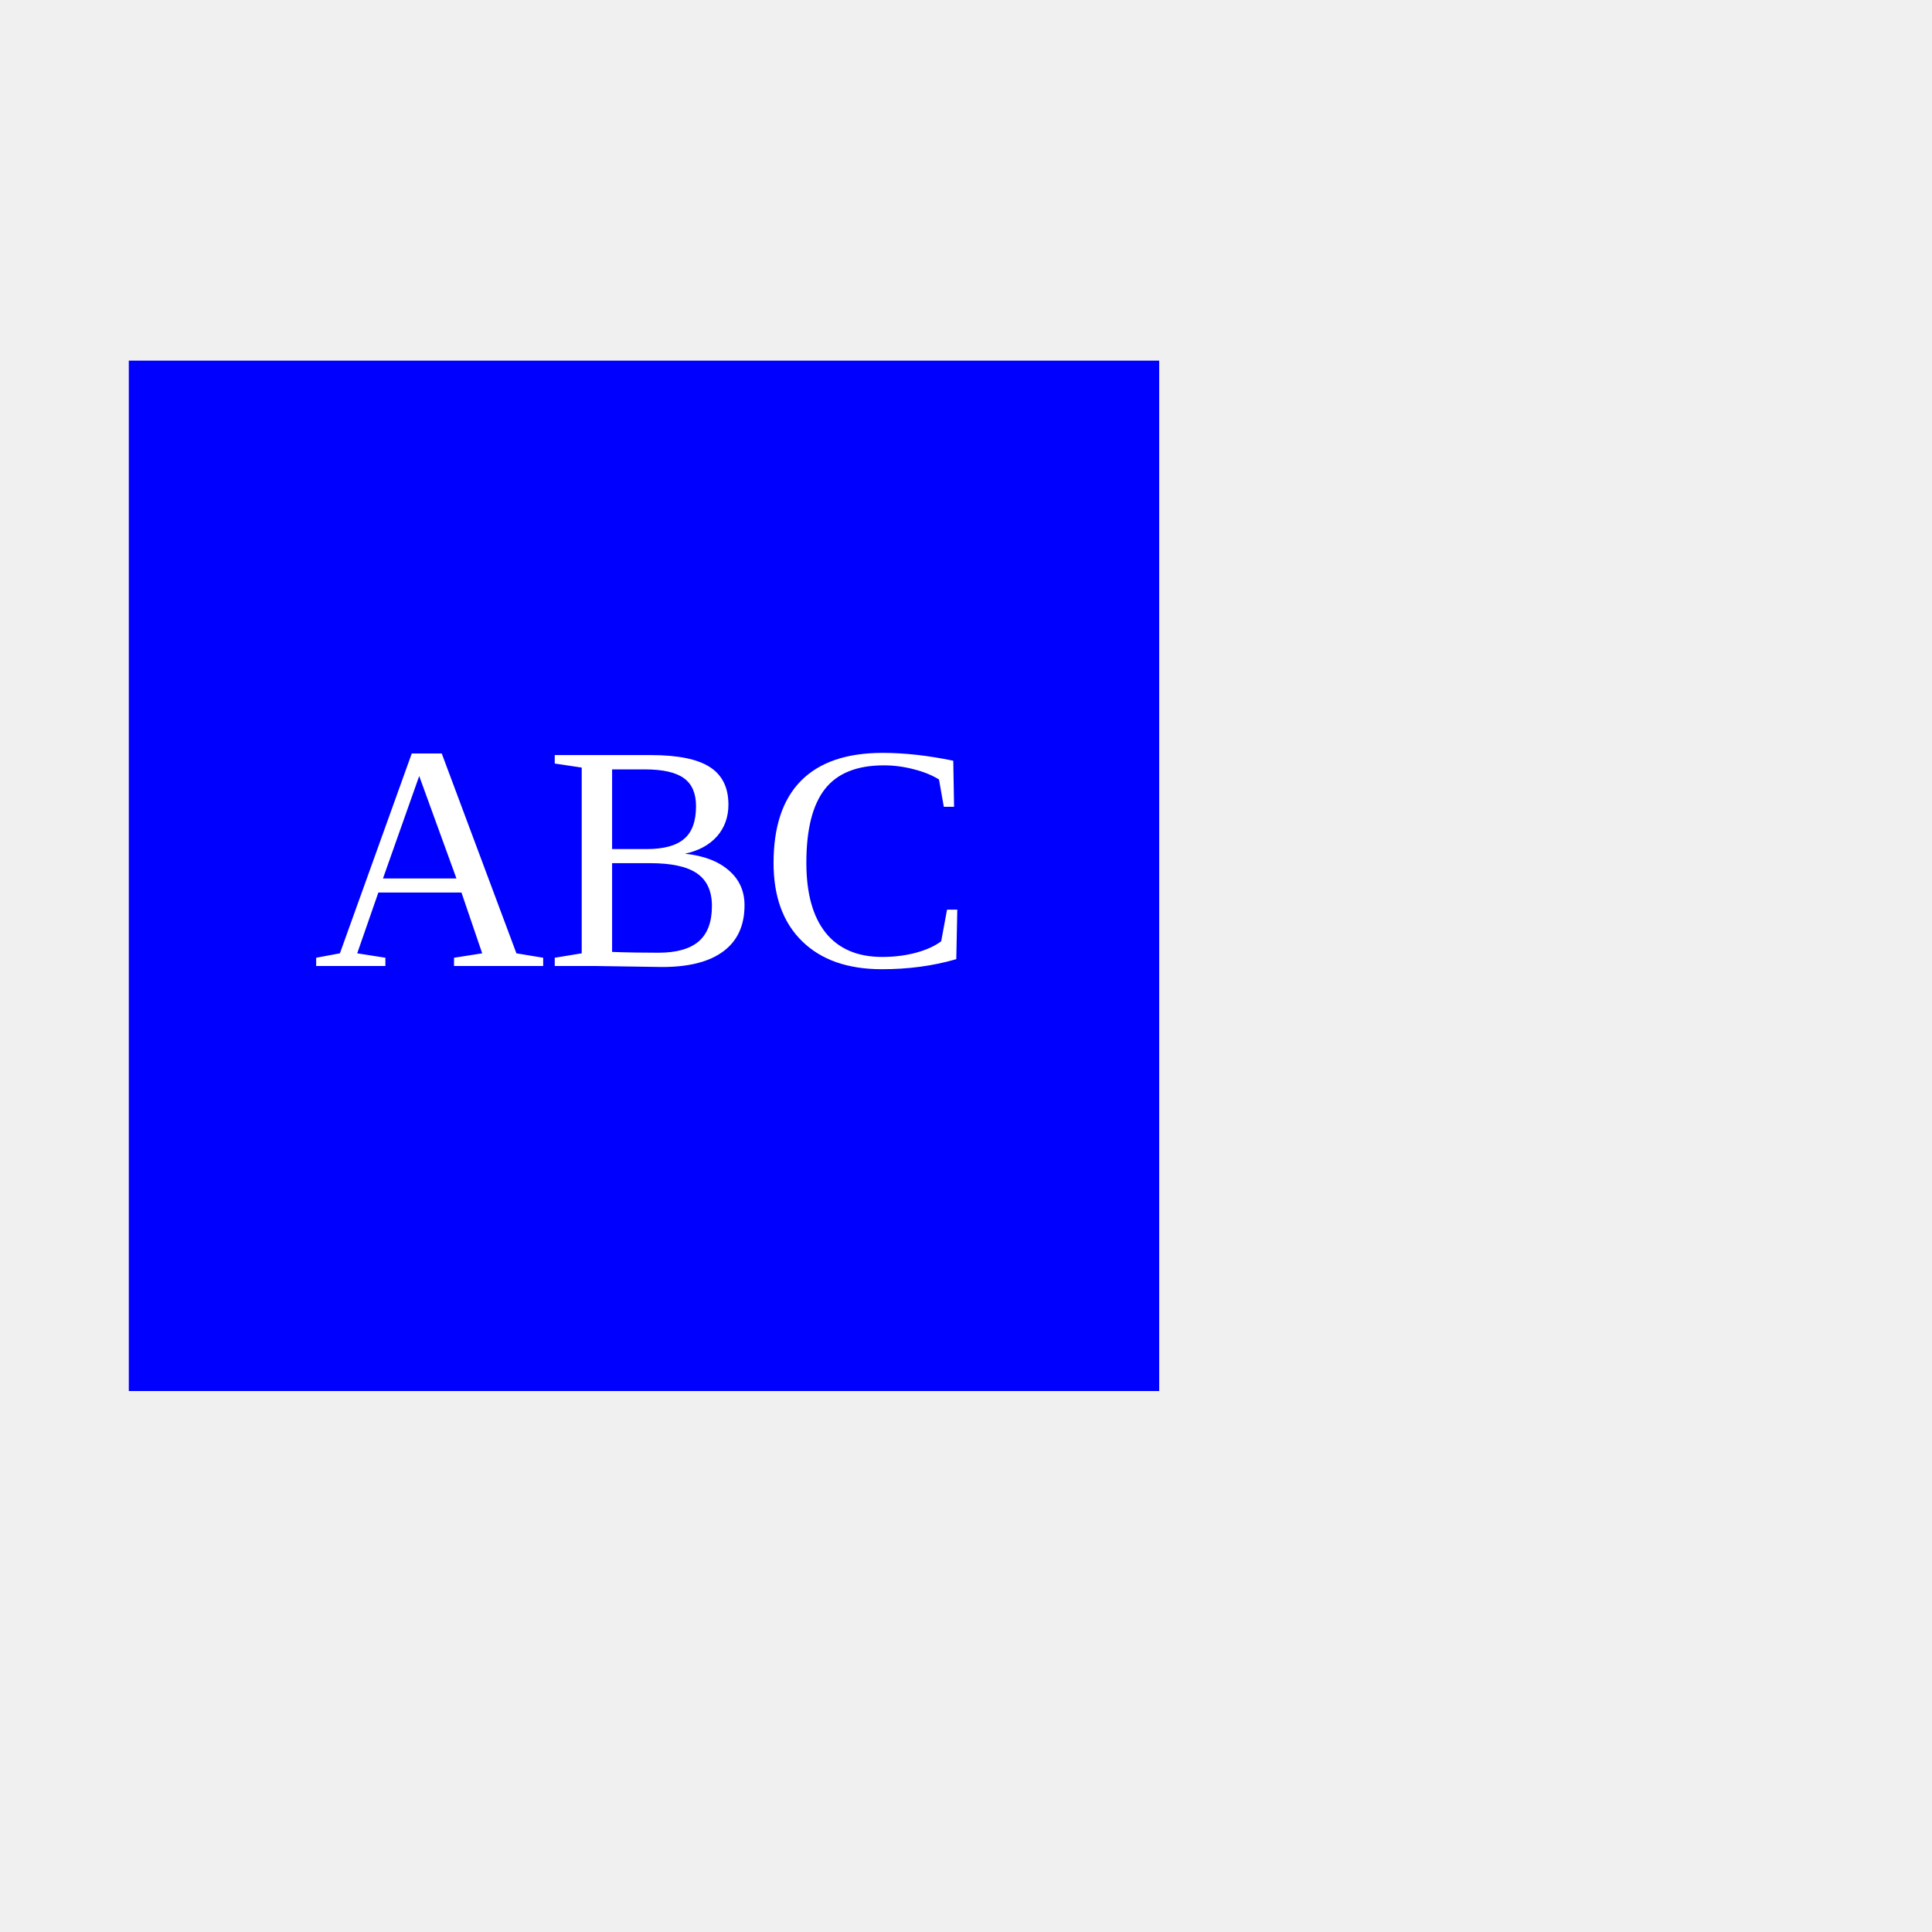
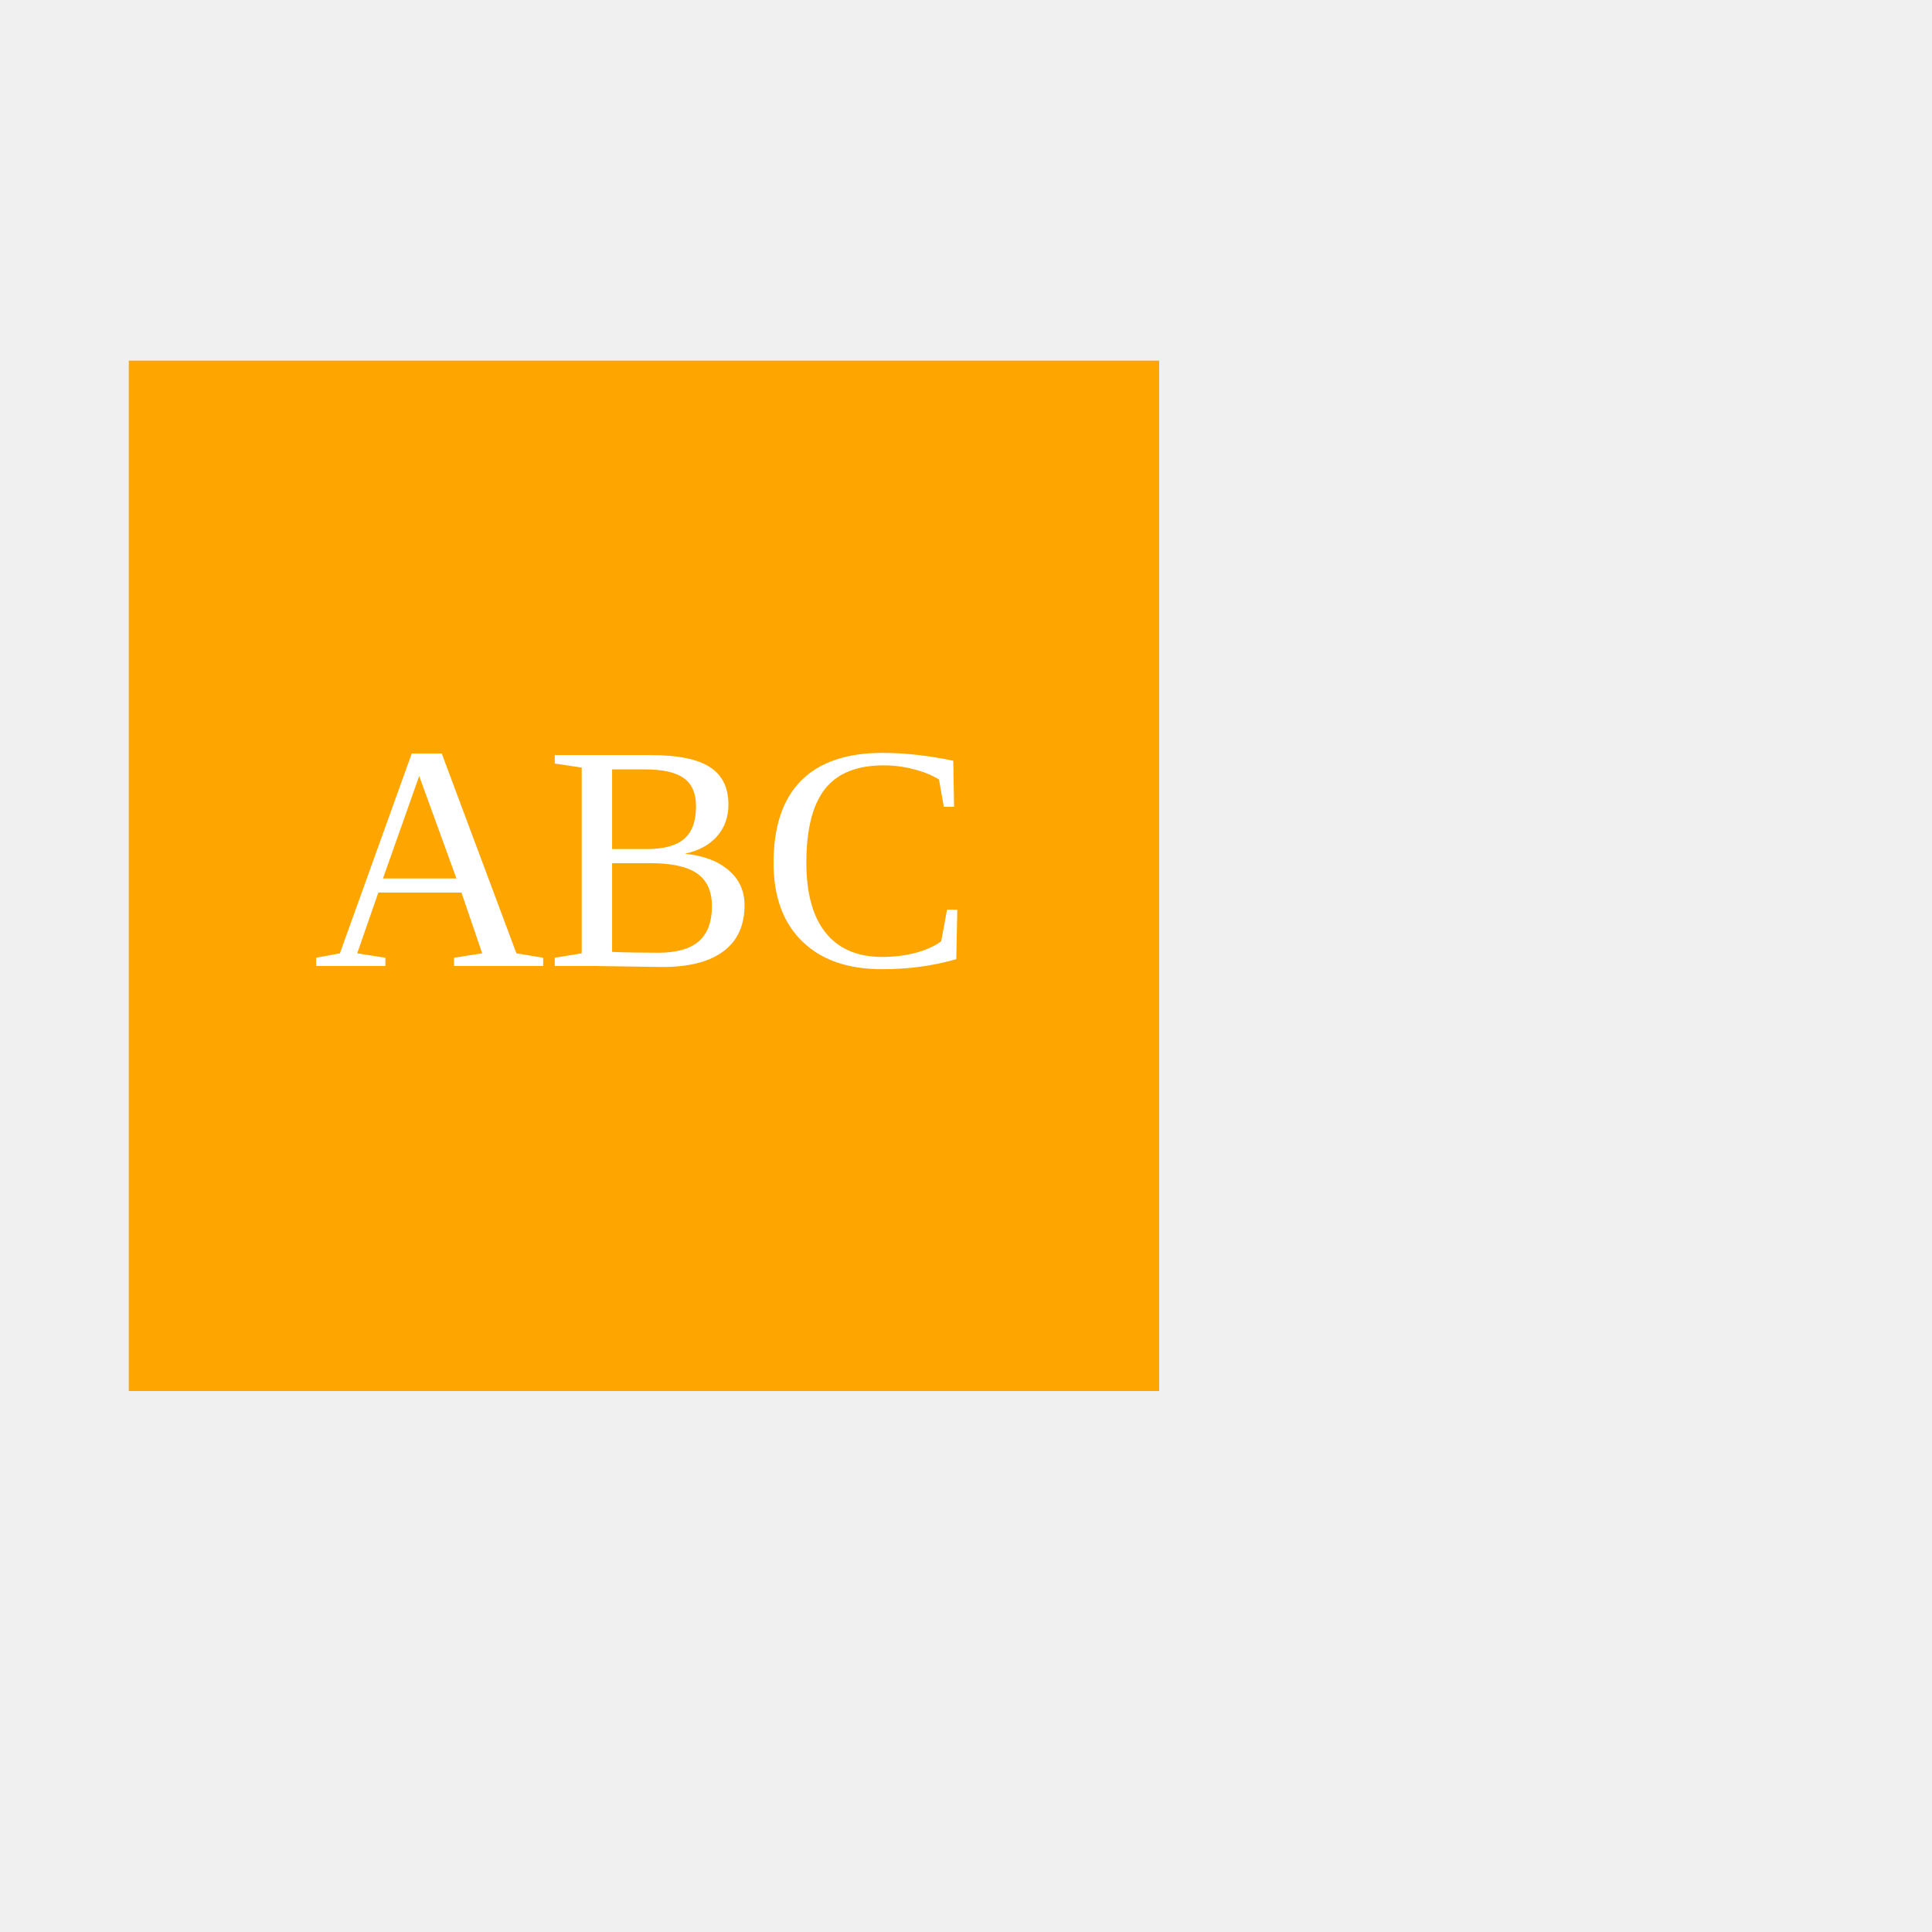
<svg xmlns="http://www.w3.org/2000/svg" viewBox="0 0 150 150">
-   <rect x="10" y="28" width="80" height="80" fill="blue" />
-   <text x="50" y="75" font-size="25" text-anchor="middle" fill="WHITE">ABC</text>
+   <rect x="10" y="28" width="80" height="80" fill="orange" />
+   <text x="50" y="75" font-size="25" text-anchor="middle" fill="white">ABC</text>
</svg>
